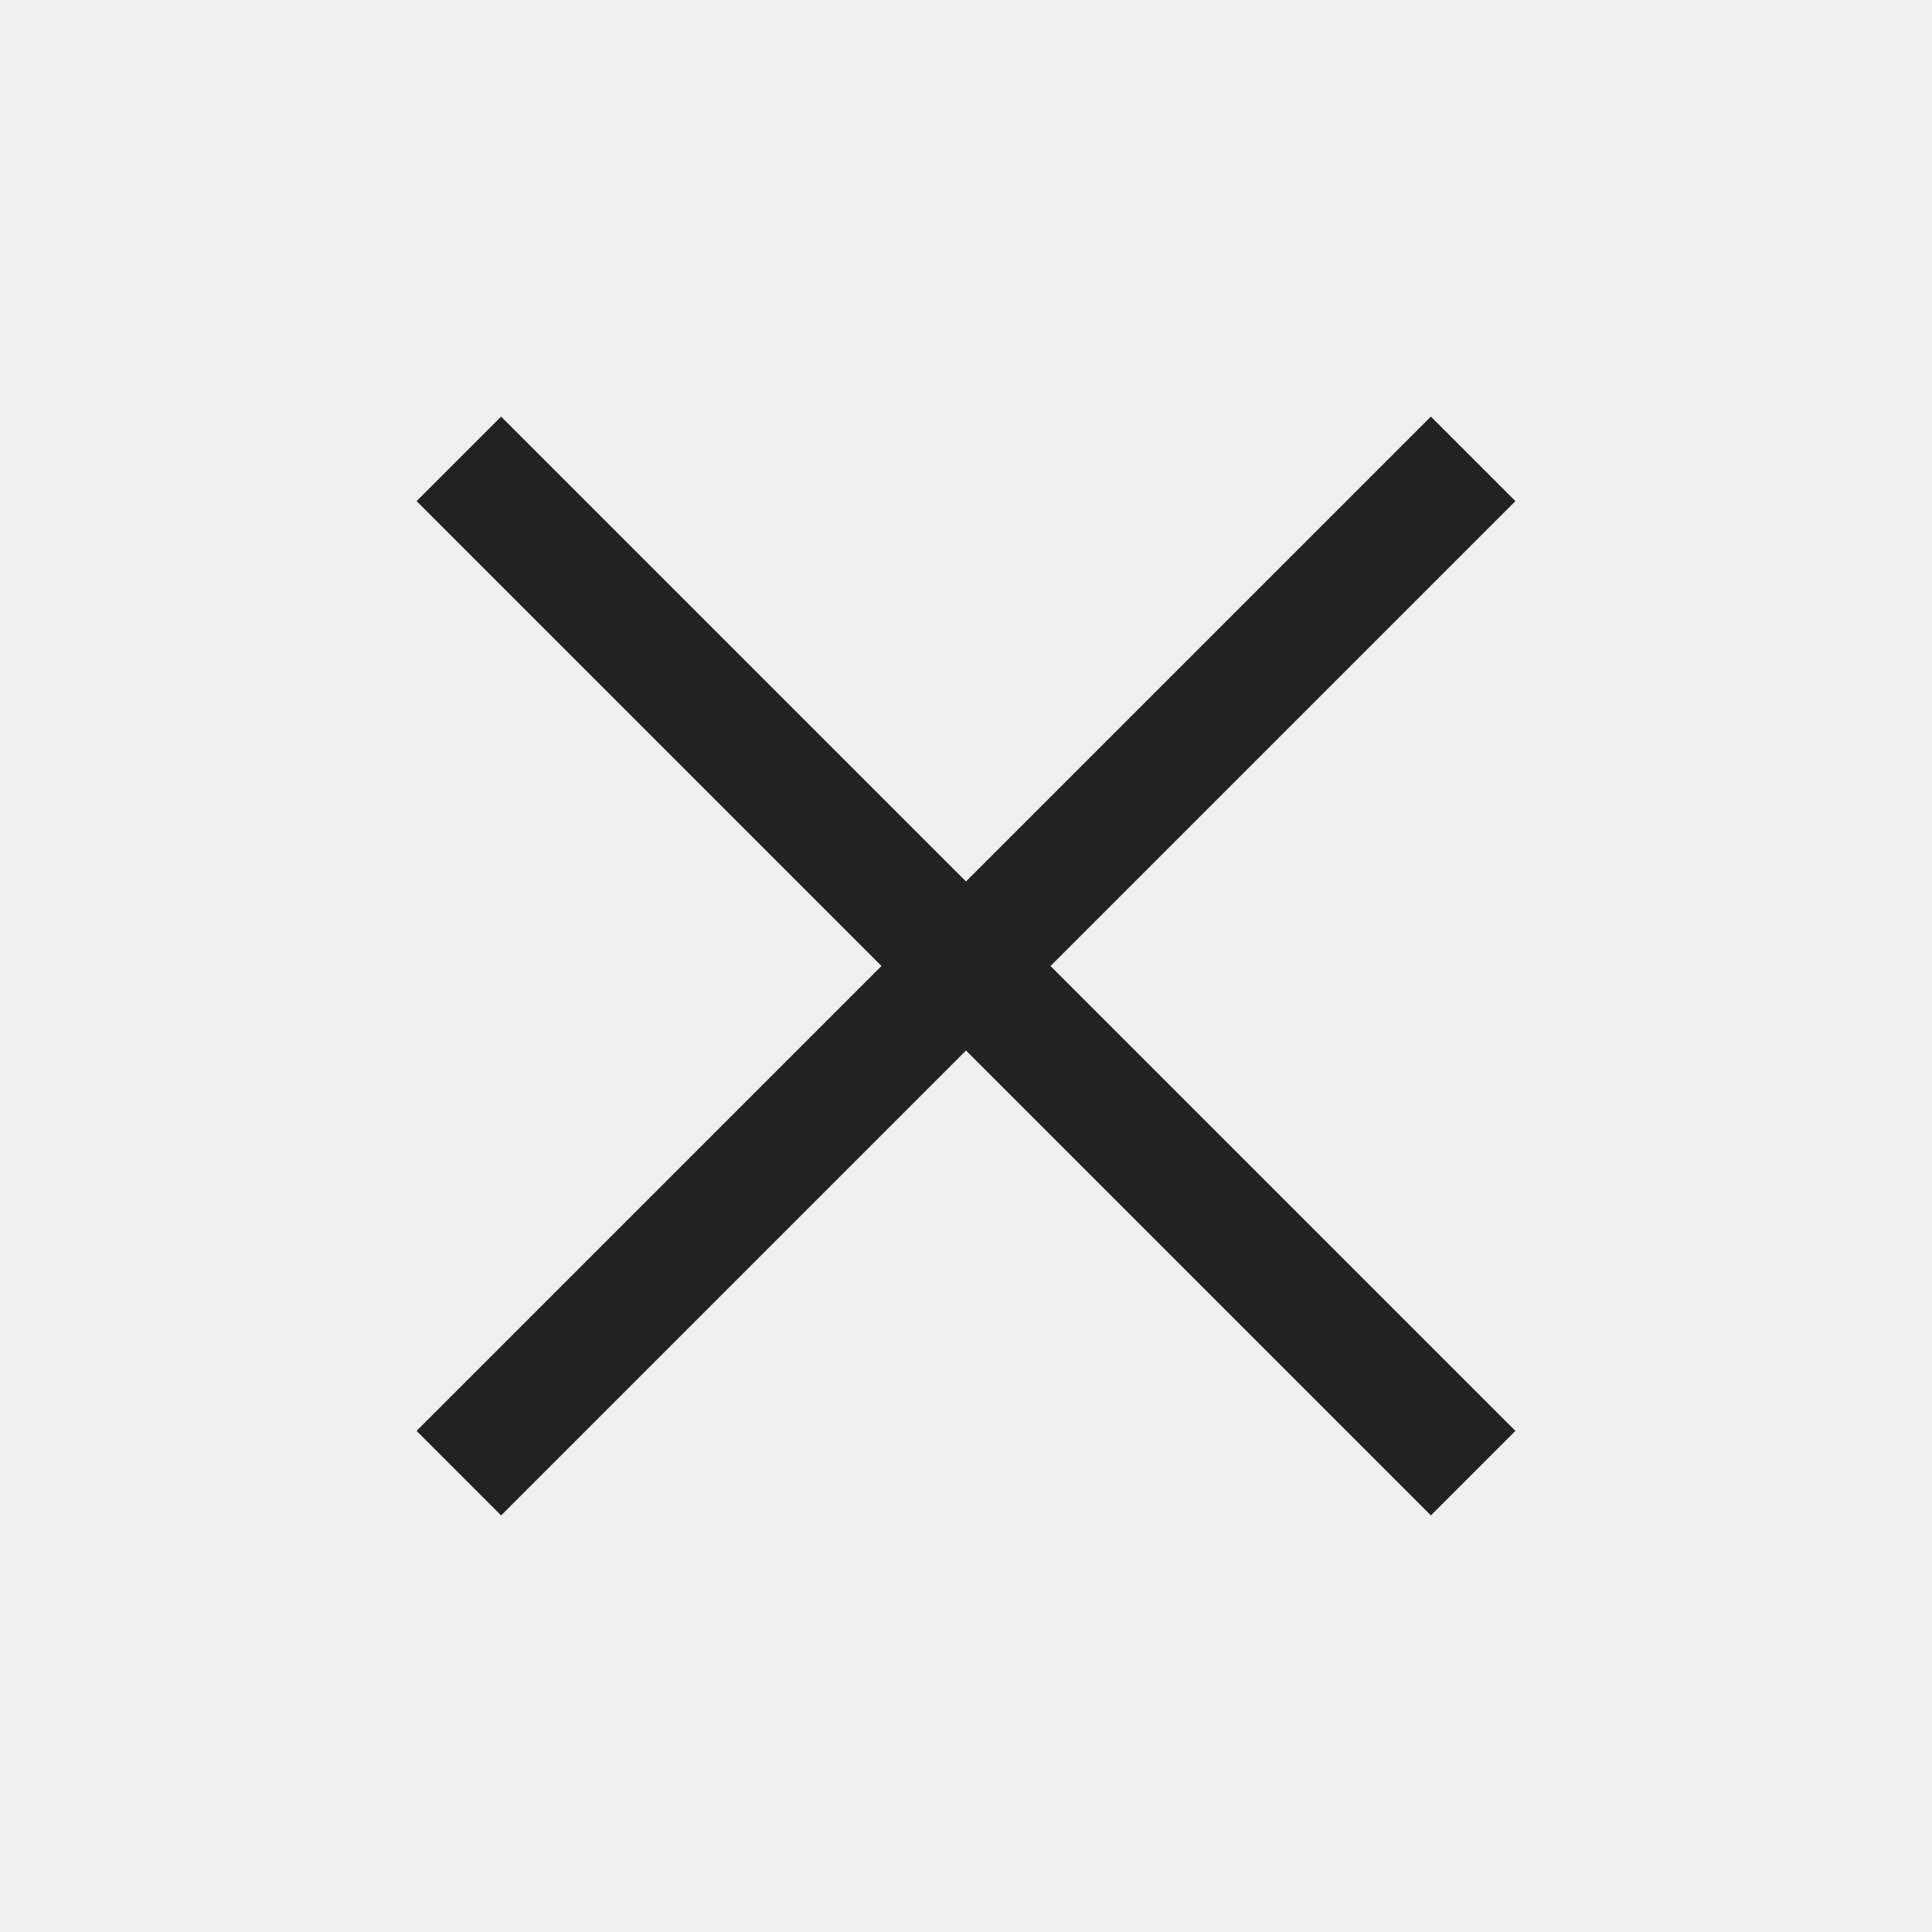
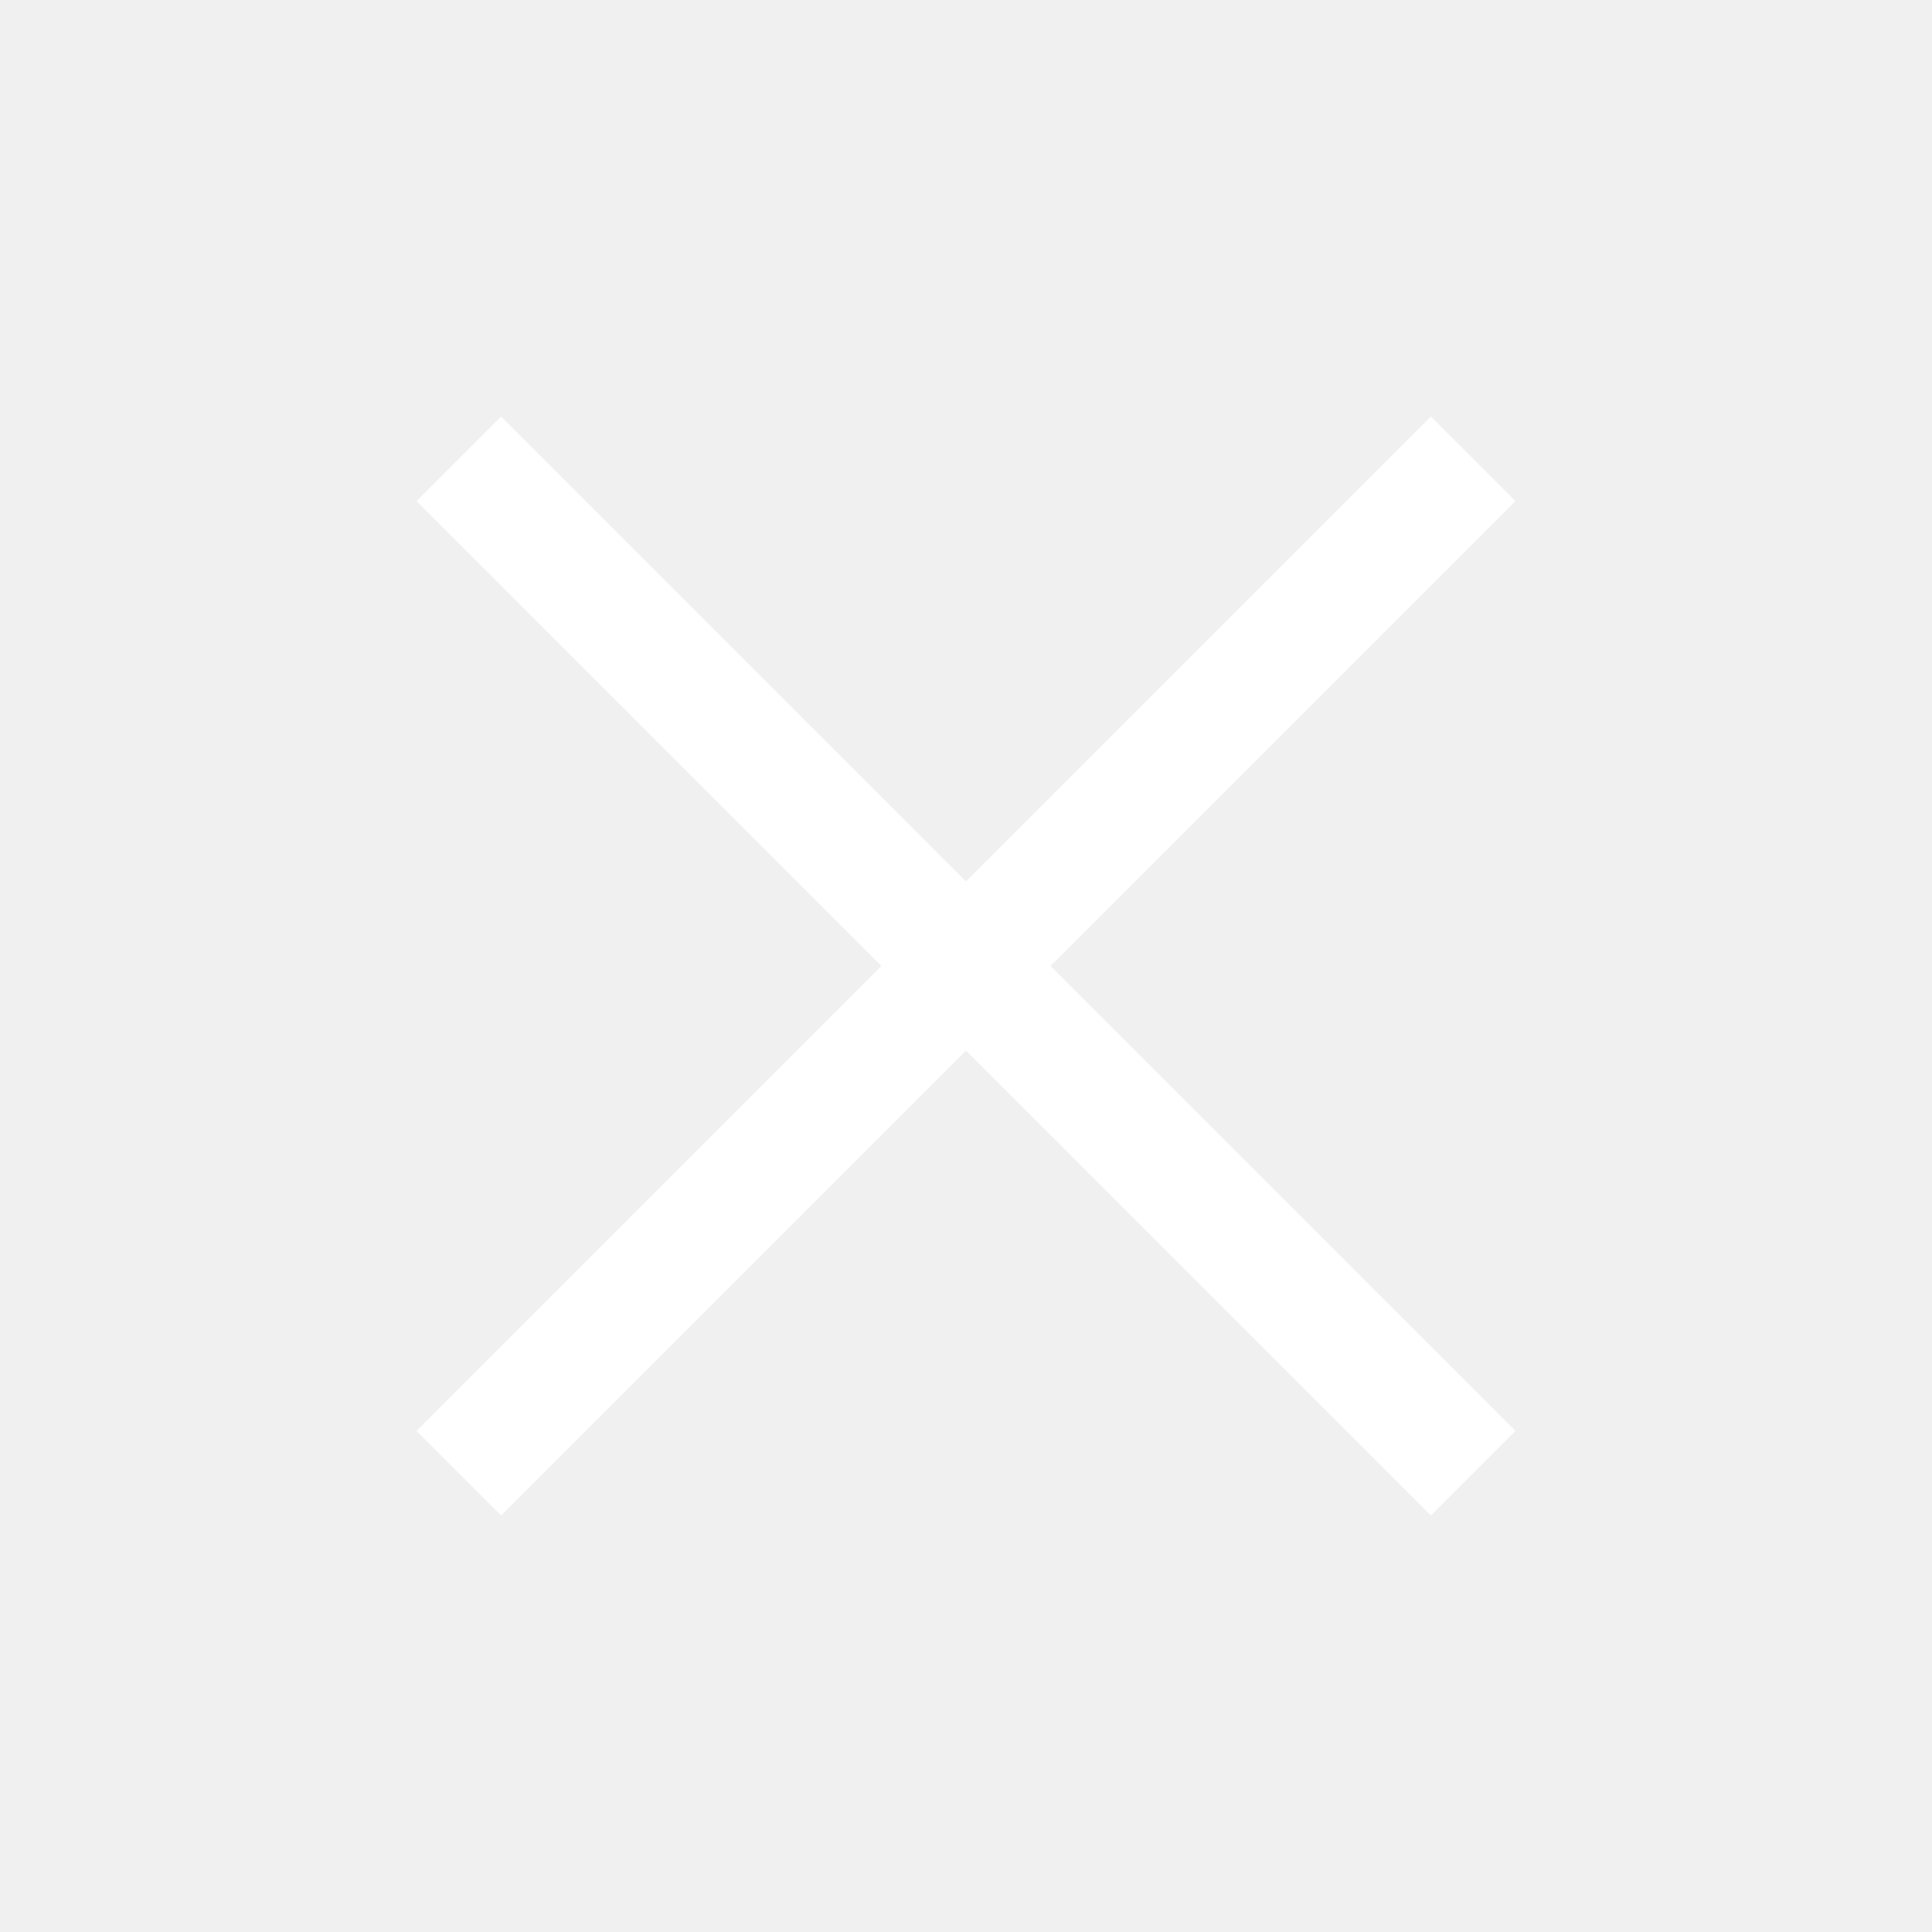
<svg xmlns="http://www.w3.org/2000/svg" height="48" width="48">
-   <path fill="#222222" d="m12.45 37.65-2.1-2.1L21.9 24 10.35 12.45l2.1-2.1L24 21.9l11.55-11.55 2.1 2.1L26.1 24l11.55 11.55-2.1 2.1L24 26.1Z" />
+   <path fill="#ffffff" d="m12.45 37.65-2.1-2.1L21.9 24 10.35 12.45l2.1-2.1L24 21.9l11.55-11.55 2.1 2.1L26.1 24l11.55 11.55-2.1 2.1L24 26.1Z" />
</svg>
